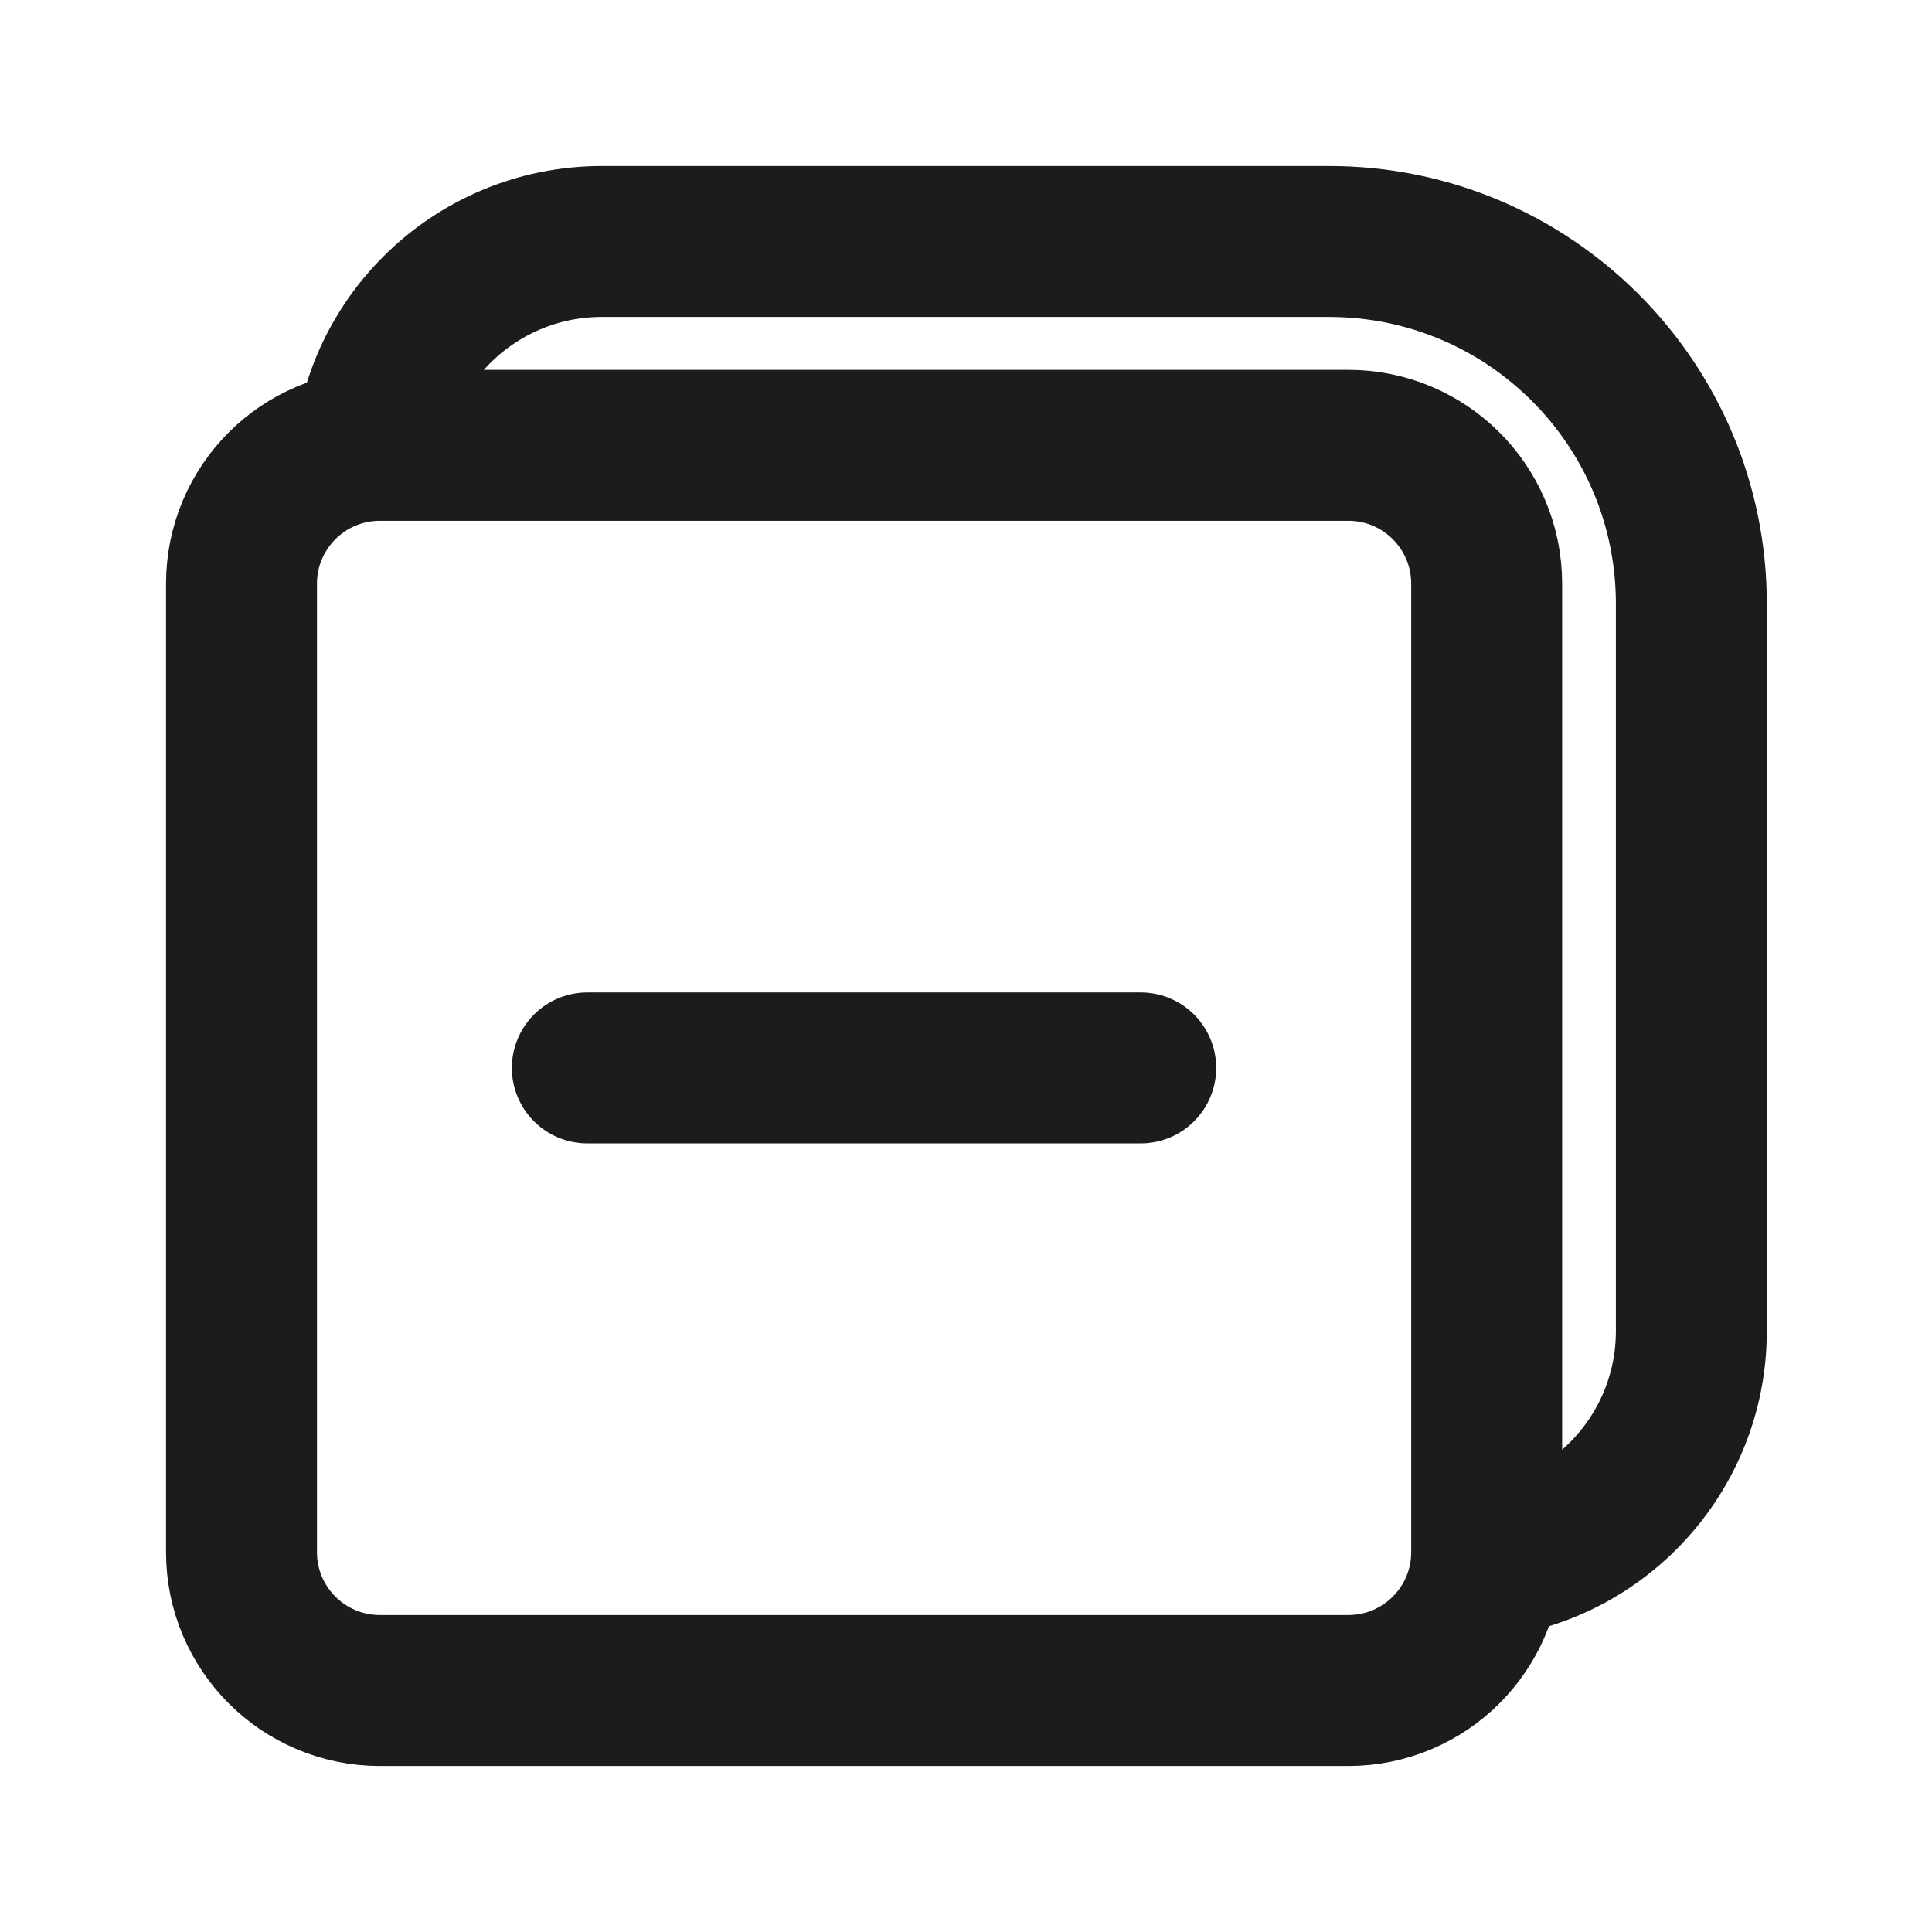
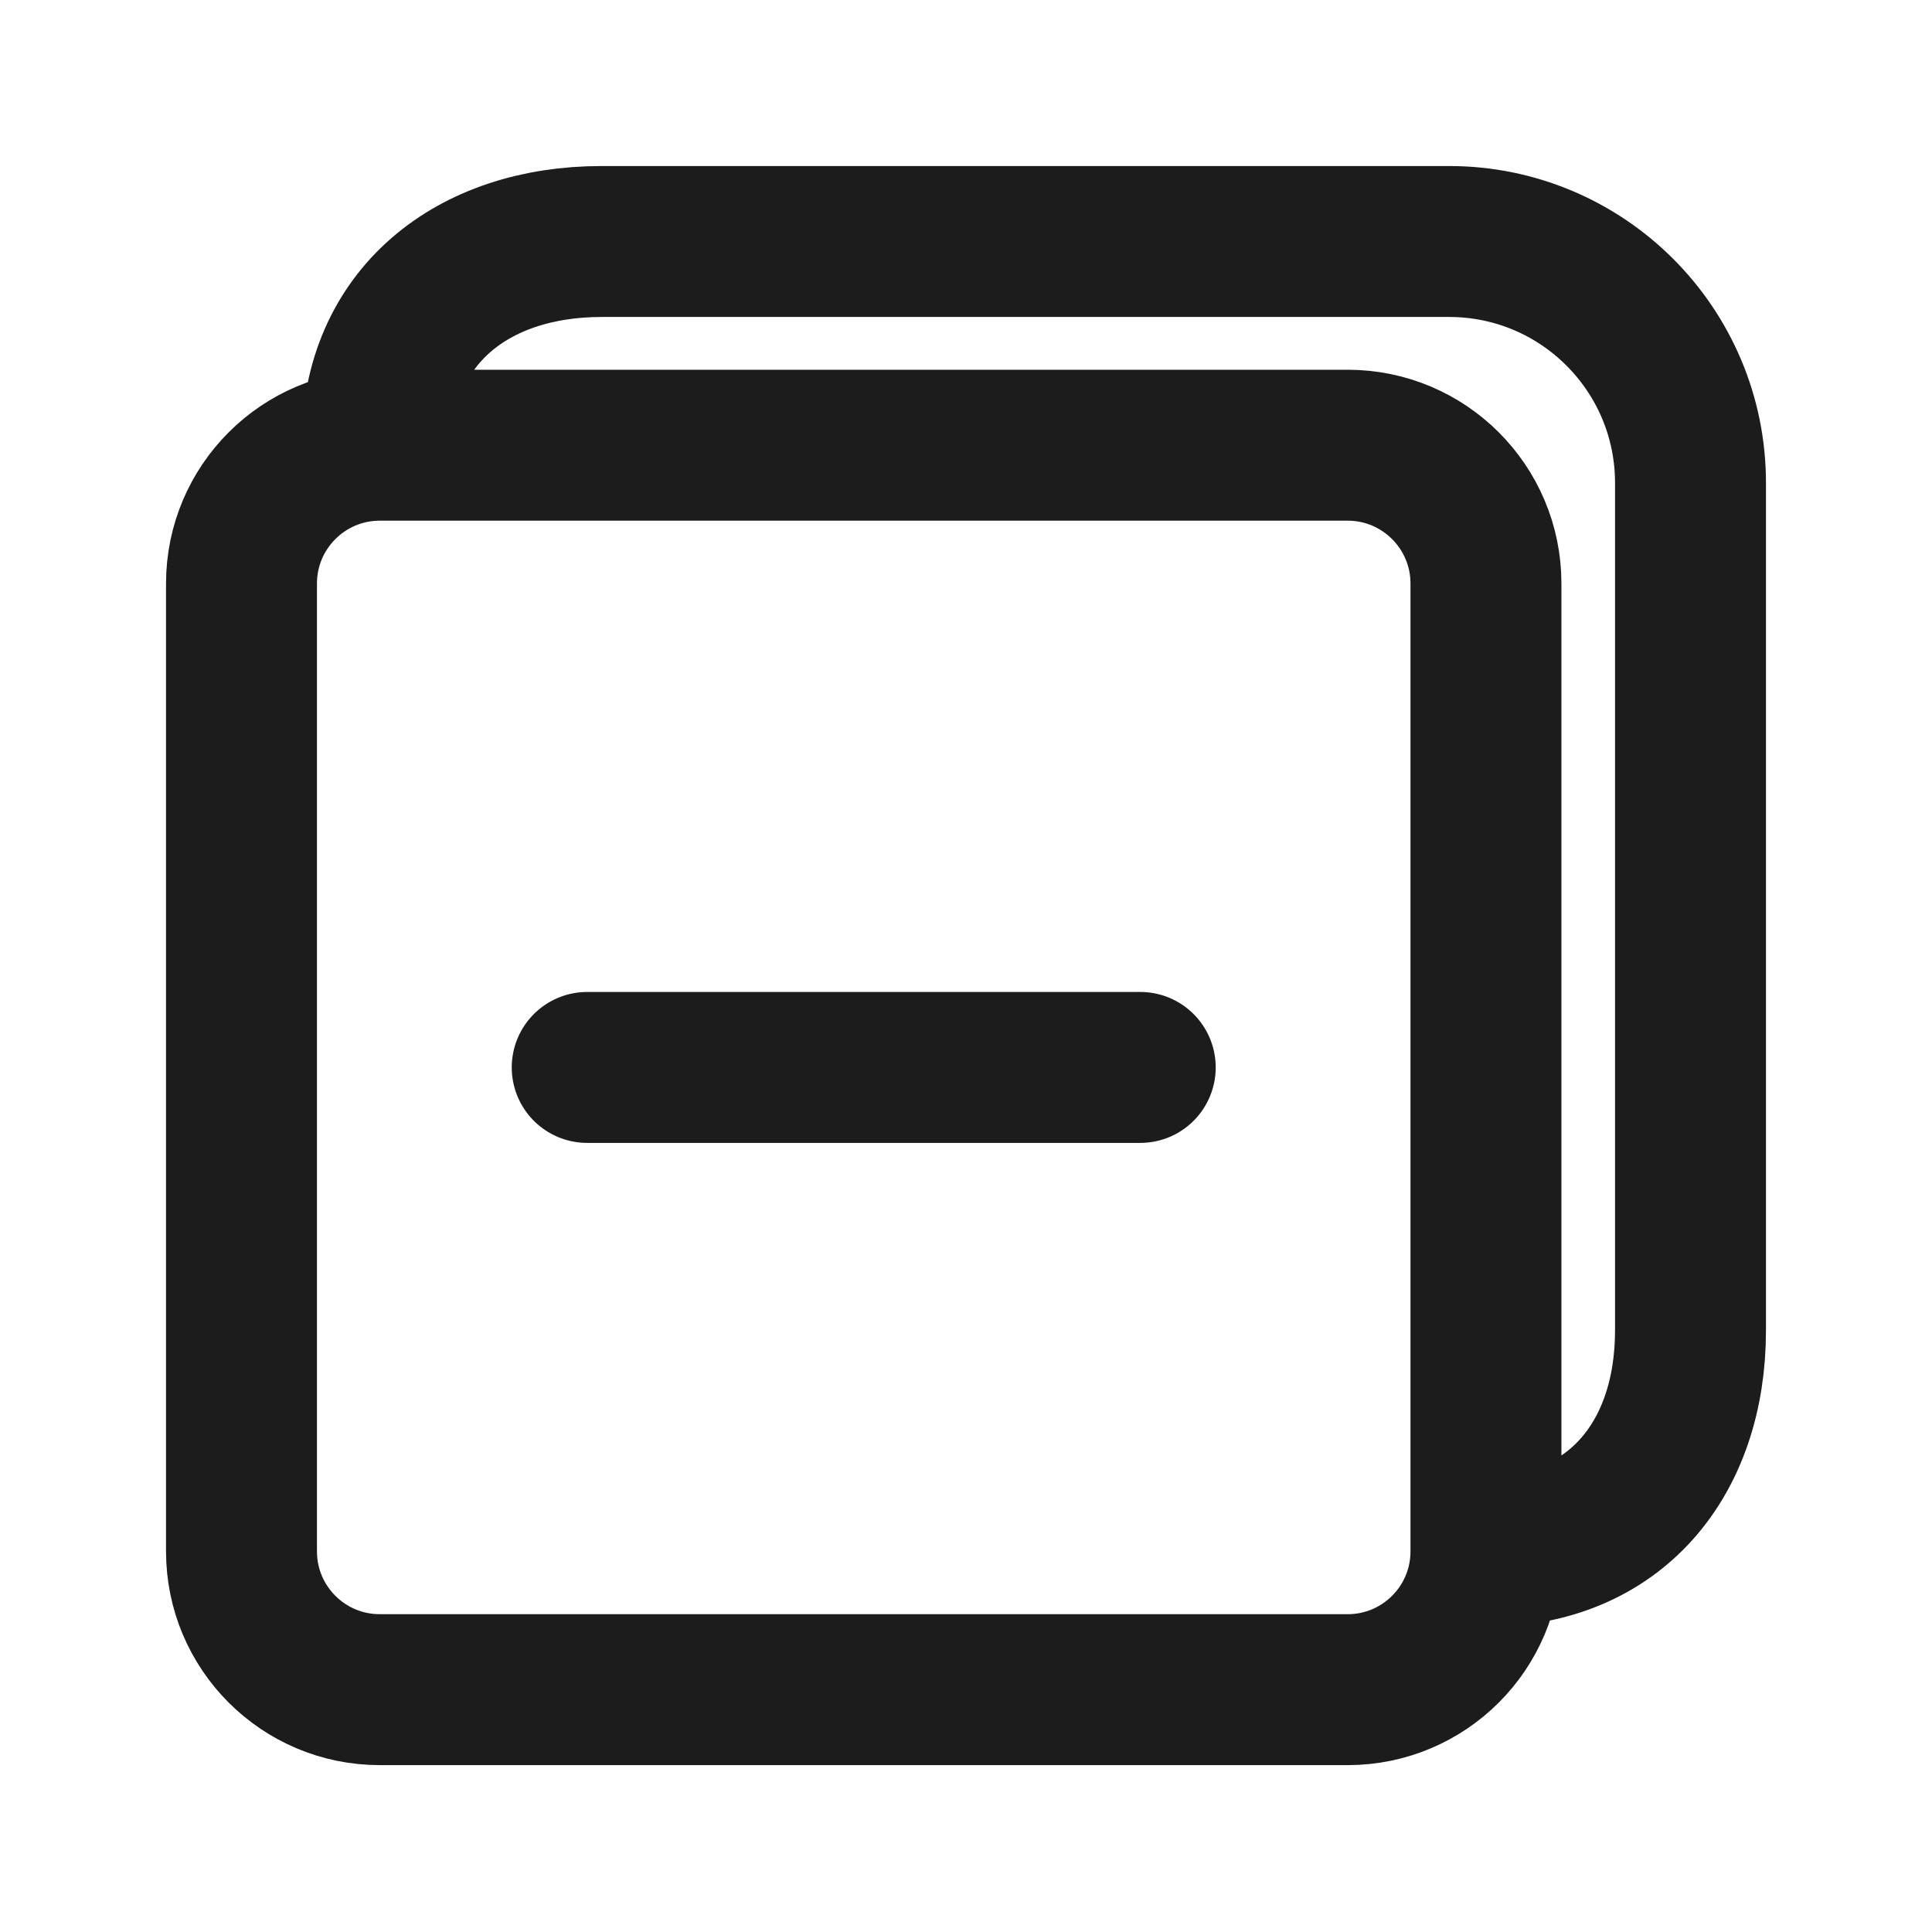
<svg xmlns="http://www.w3.org/2000/svg" width="16" height="16" viewBox="0 0 16 16" fill="none">
-   <path d="M4.864 8.844H9.447M3.146 3.688H11.166C11.799 3.688 12.312 4.201 12.312 4.834V12.854C12.312 13.487 11.799 14 11.166 14H3.146C2.513 14 2 13.487 2 12.854V4.834C2 4.201 2.513 3.688 3.146 3.688Z" stroke="#1C1C1C" stroke-width="1.25" stroke-linecap="round" stroke-linejoin="round" />
-   <path d="M3.05 3.933V3.933C3.05 2.866 3.916 2 4.984 2H11.007C12.664 2 14.007 3.343 14.007 5V11.023C14.007 12.091 13.141 12.956 12.073 12.956V12.956" stroke="#1C1C1C" stroke-width="1.25" />
+   <path d="M12.306 12.848V4.832C12.306 4.2 11.793 3.687 11.161 3.687H3.145C2.513 3.687 2 4.2 2 4.832V12.848C2 13.481 2.513 13.993 3.145 13.993H11.161C11.793 13.993 12.306 13.481 12.306 12.848ZM12.306 12.848C13.373 12.848 14 12.085 14 11.018V3.999C14 2.895 13.105 2 12.001 2H4.982C3.915 2 3.122 2.62 3.122 3.687M4.863 8.84H9.443" stroke="#1C1C1C" stroke-width="1.25" stroke-linecap="round" stroke-linejoin="round" />
</svg>
